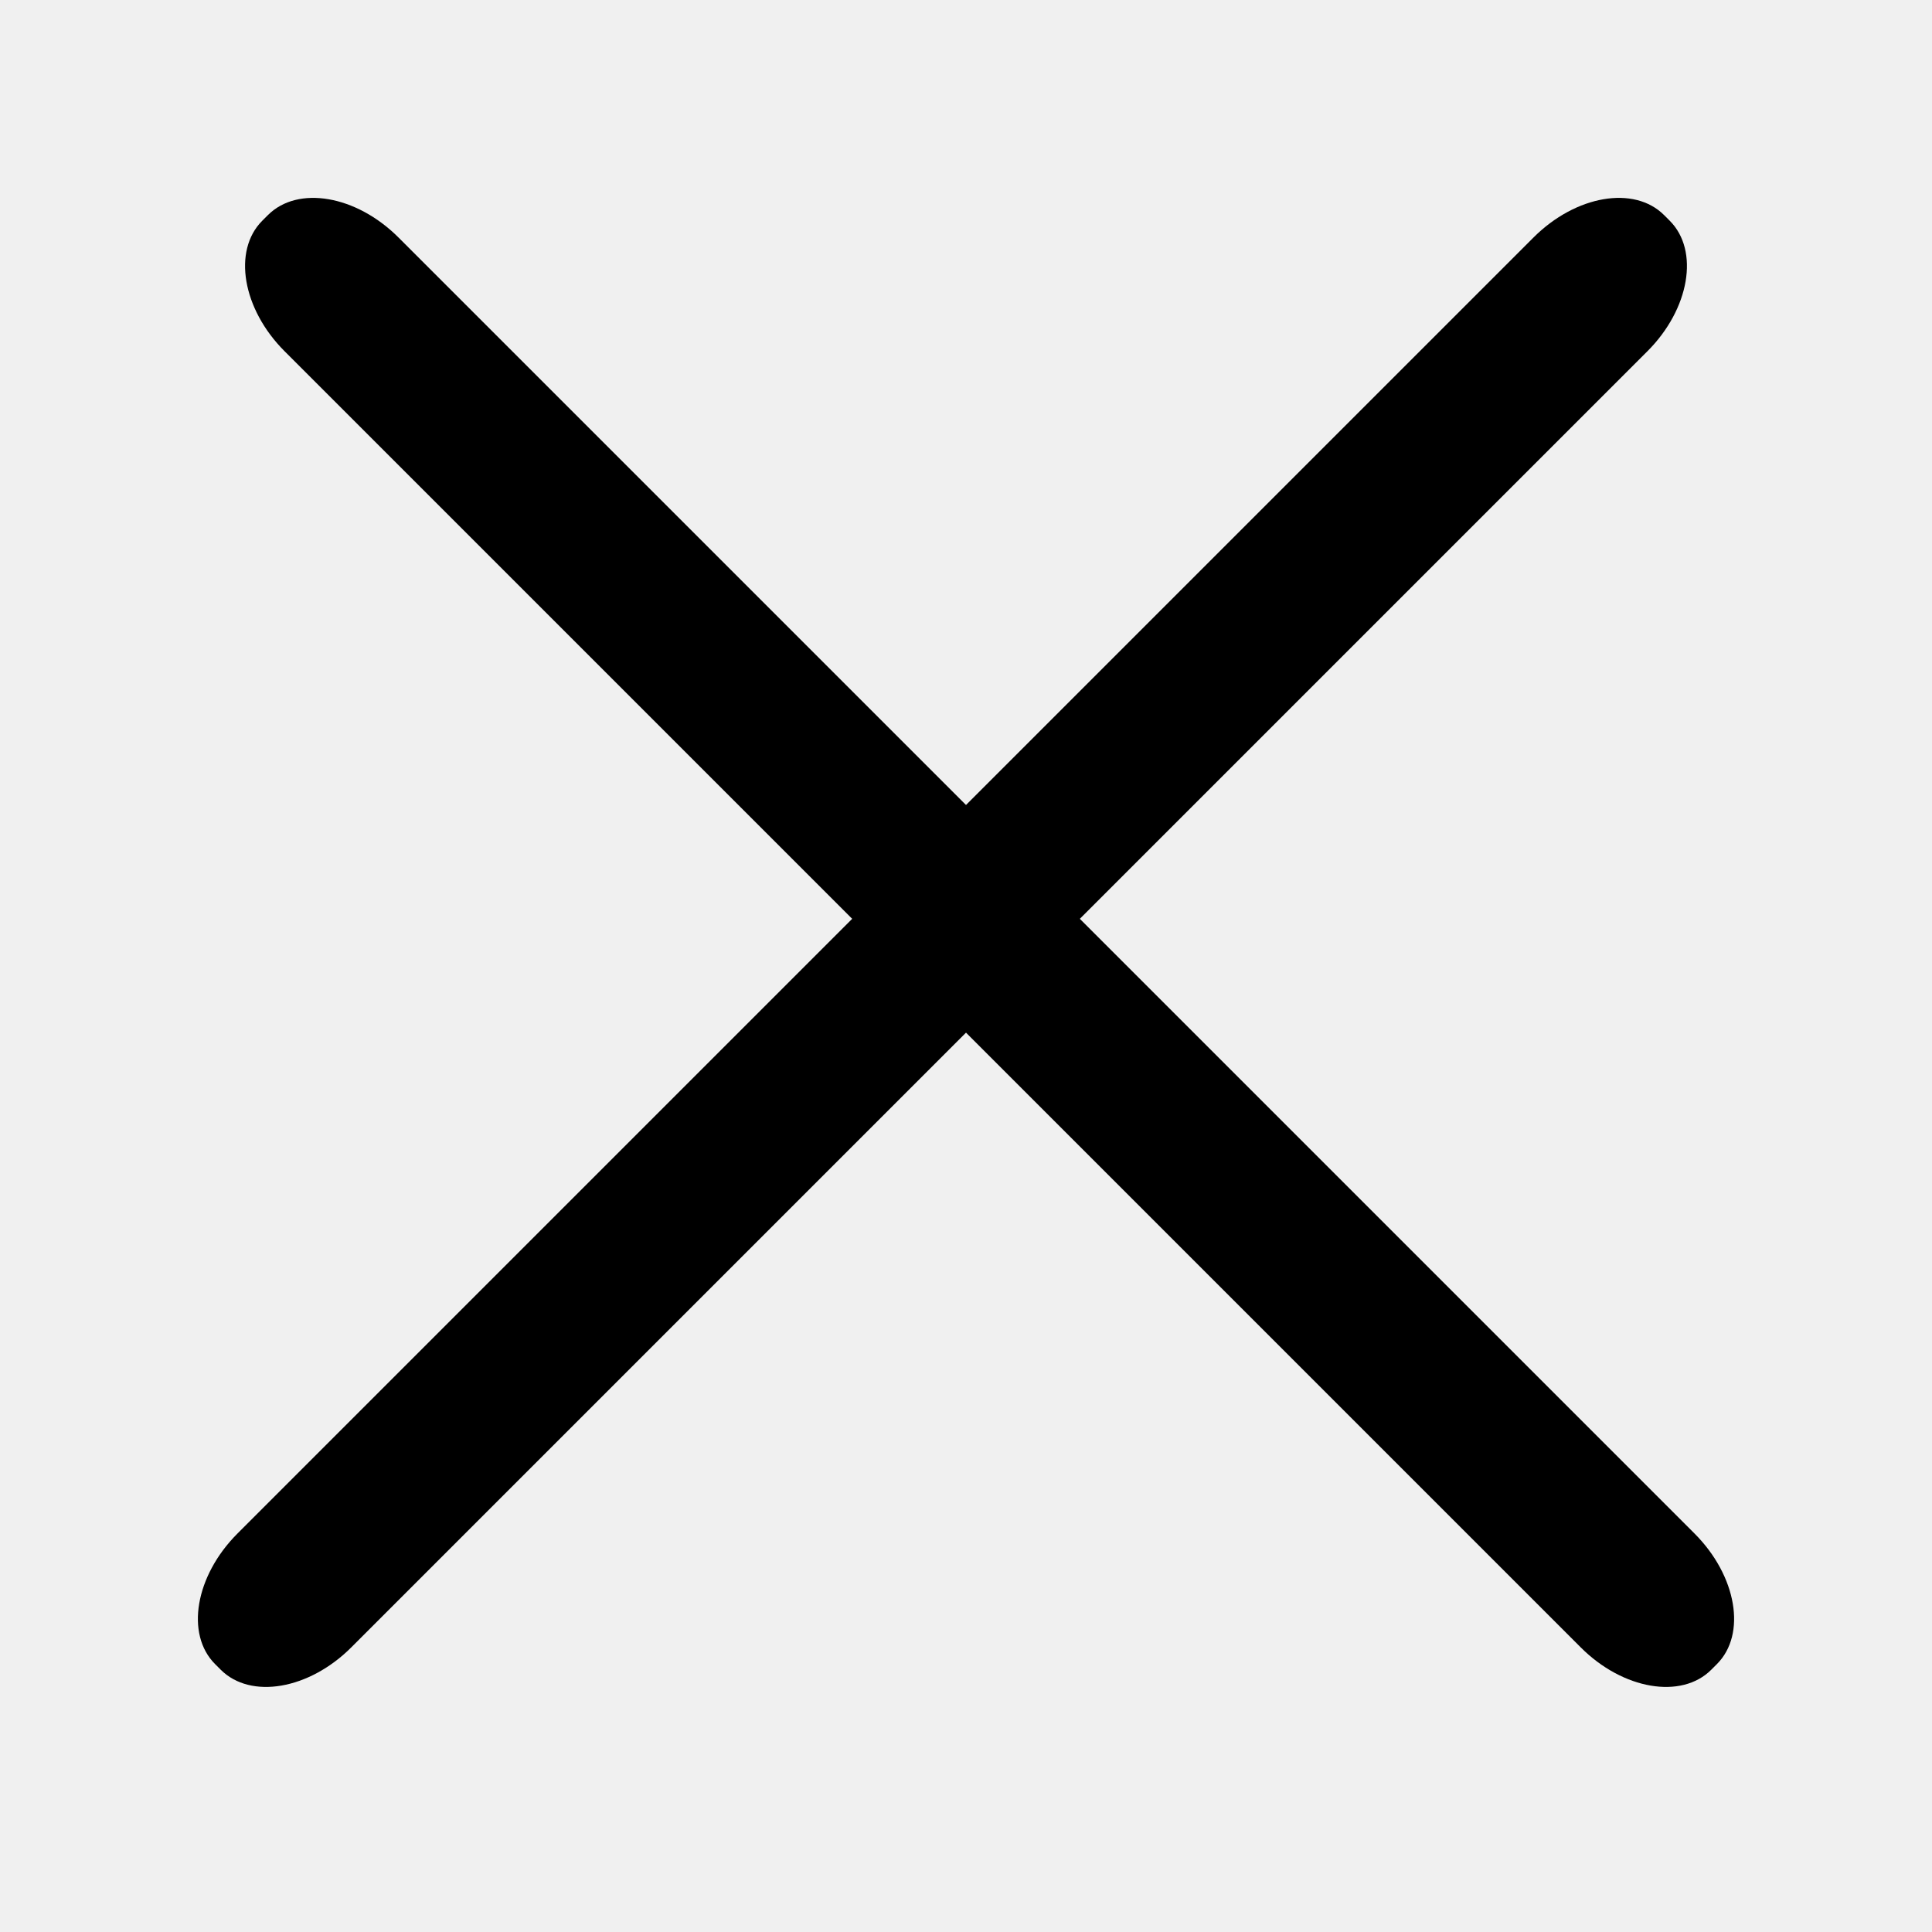
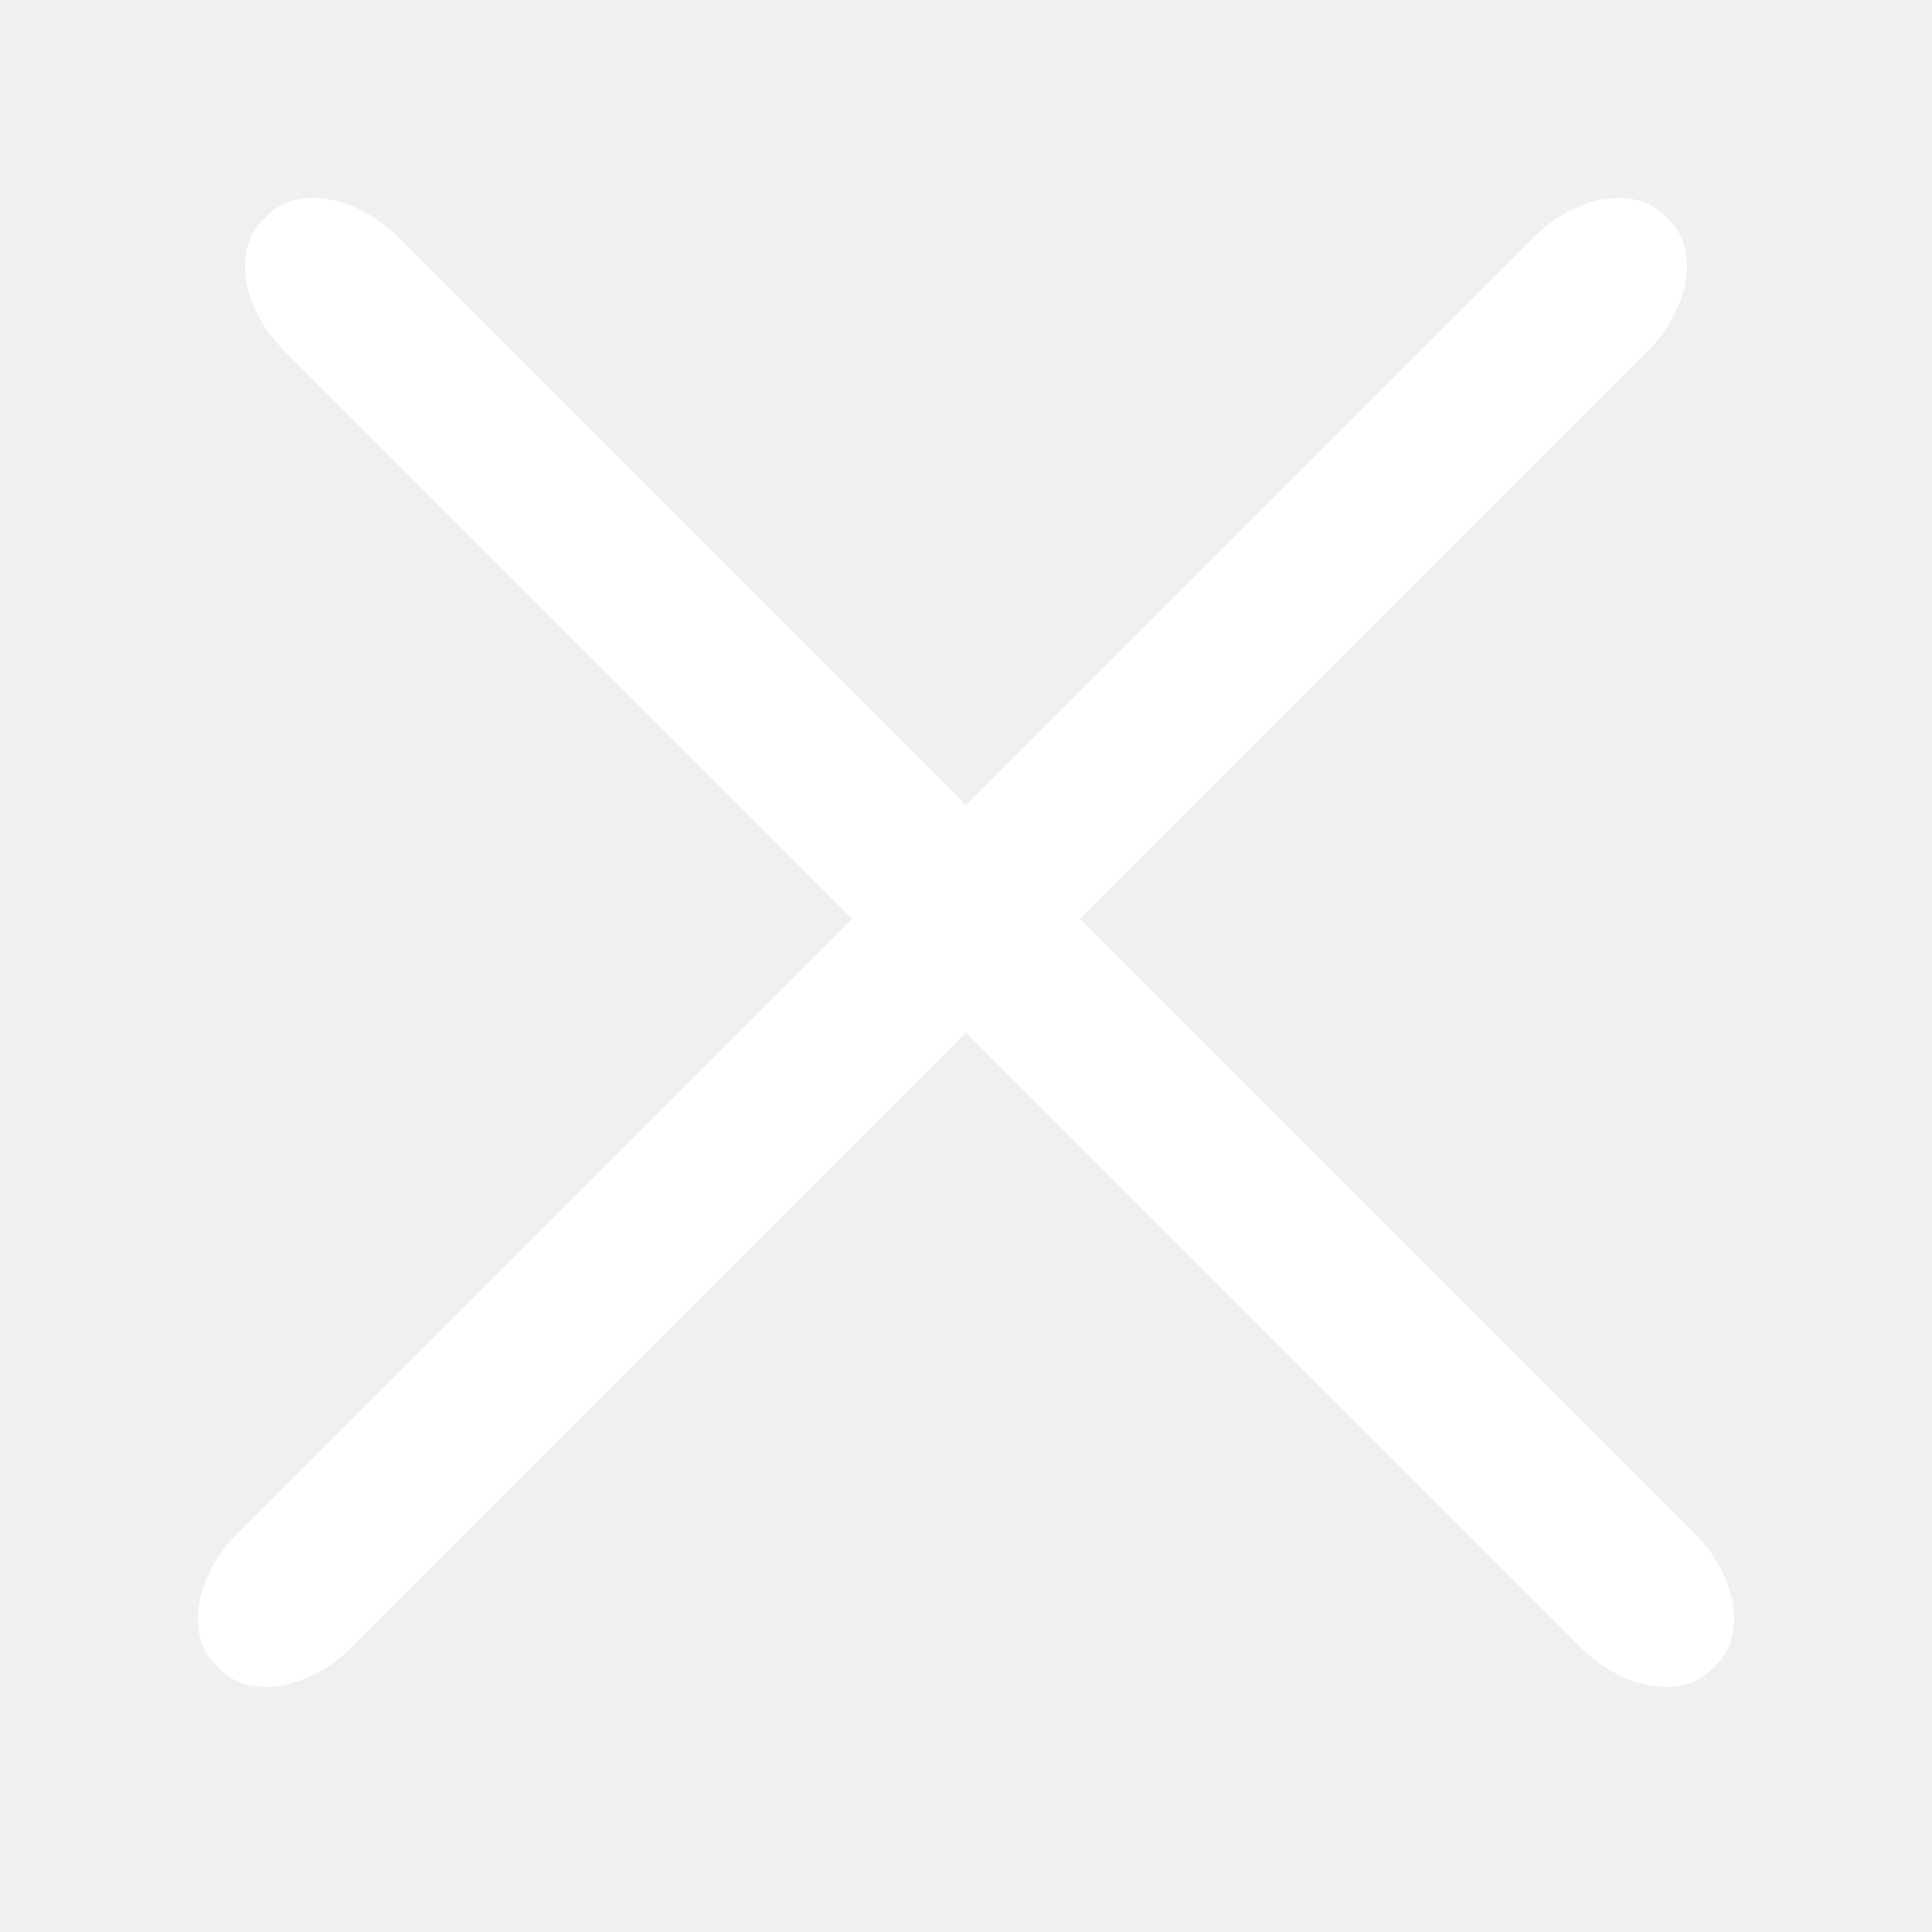
<svg xmlns="http://www.w3.org/2000/svg" width="24" height="24" viewBox="0 0 24 24" fill="none">
-   <path d="M21.05 19.05L4.95 2.95C4.425 2.425 3.699 2.301 3.328 2.672L3.258 2.742C2.887 3.113 3.011 3.84 3.536 4.364L19.636 20.464C20.16 20.989 20.887 21.113 21.258 20.742L21.328 20.672C21.699 20.301 21.575 19.575 21.05 19.05Z" fill="black" />
-   <path d="M2.95 19.05L19.05 2.95C19.575 2.425 20.301 2.301 20.672 2.672L20.742 2.742C21.113 3.113 20.989 3.84 20.464 4.364L4.364 20.464C3.839 20.989 3.113 21.113 2.742 20.742L2.672 20.672C2.301 20.301 2.425 19.575 2.95 19.05Z" fill="black" />
+   <path d="M21.05 19.05L4.95 2.95C4.425 2.425 3.699 2.301 3.328 2.672L3.258 2.742C2.887 3.113 3.011 3.84 3.536 4.364L19.636 20.464C20.16 20.989 20.887 21.113 21.258 20.742L21.328 20.672C21.699 20.301 21.575 19.575 21.05 19.05Z" fill="white" />
+   <path d="M2.95 19.05L19.05 2.95C19.575 2.425 20.301 2.301 20.672 2.672L20.742 2.742C21.113 3.113 20.989 3.84 20.464 4.364L4.364 20.464C3.839 20.989 3.113 21.113 2.742 20.742L2.672 20.672C2.301 20.301 2.425 19.575 2.95 19.05Z" fill="white" />
</svg>
